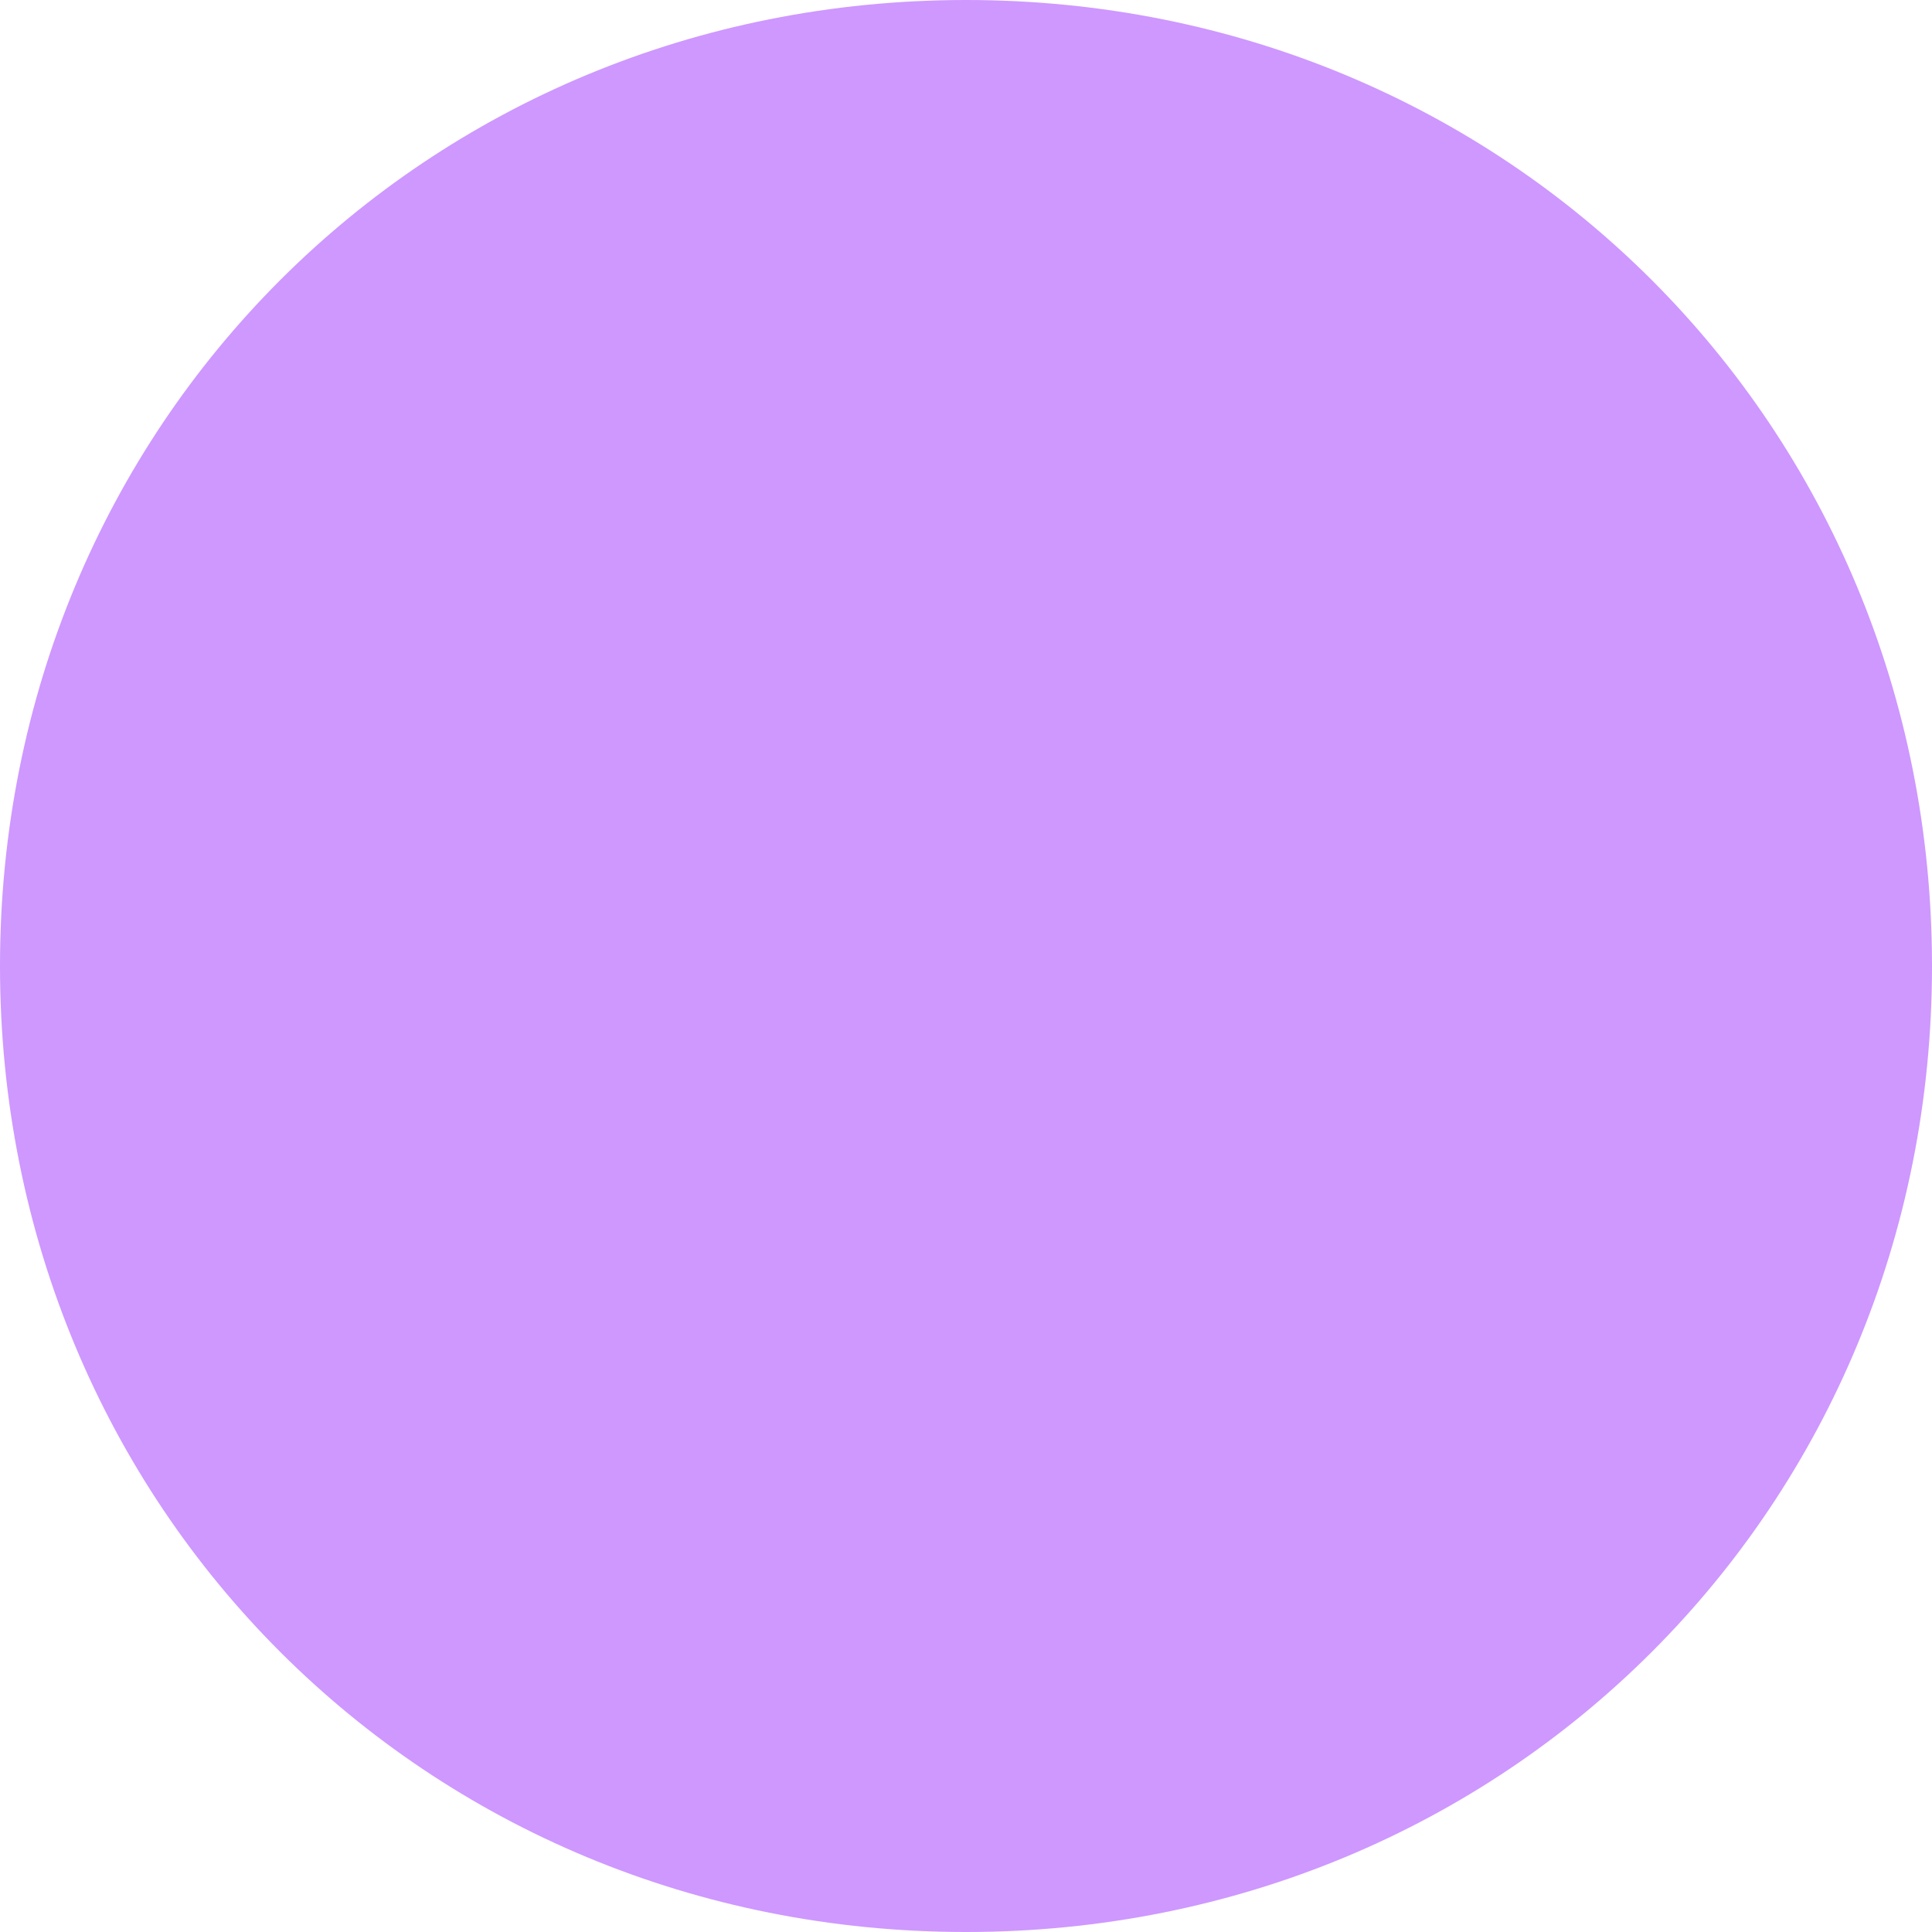
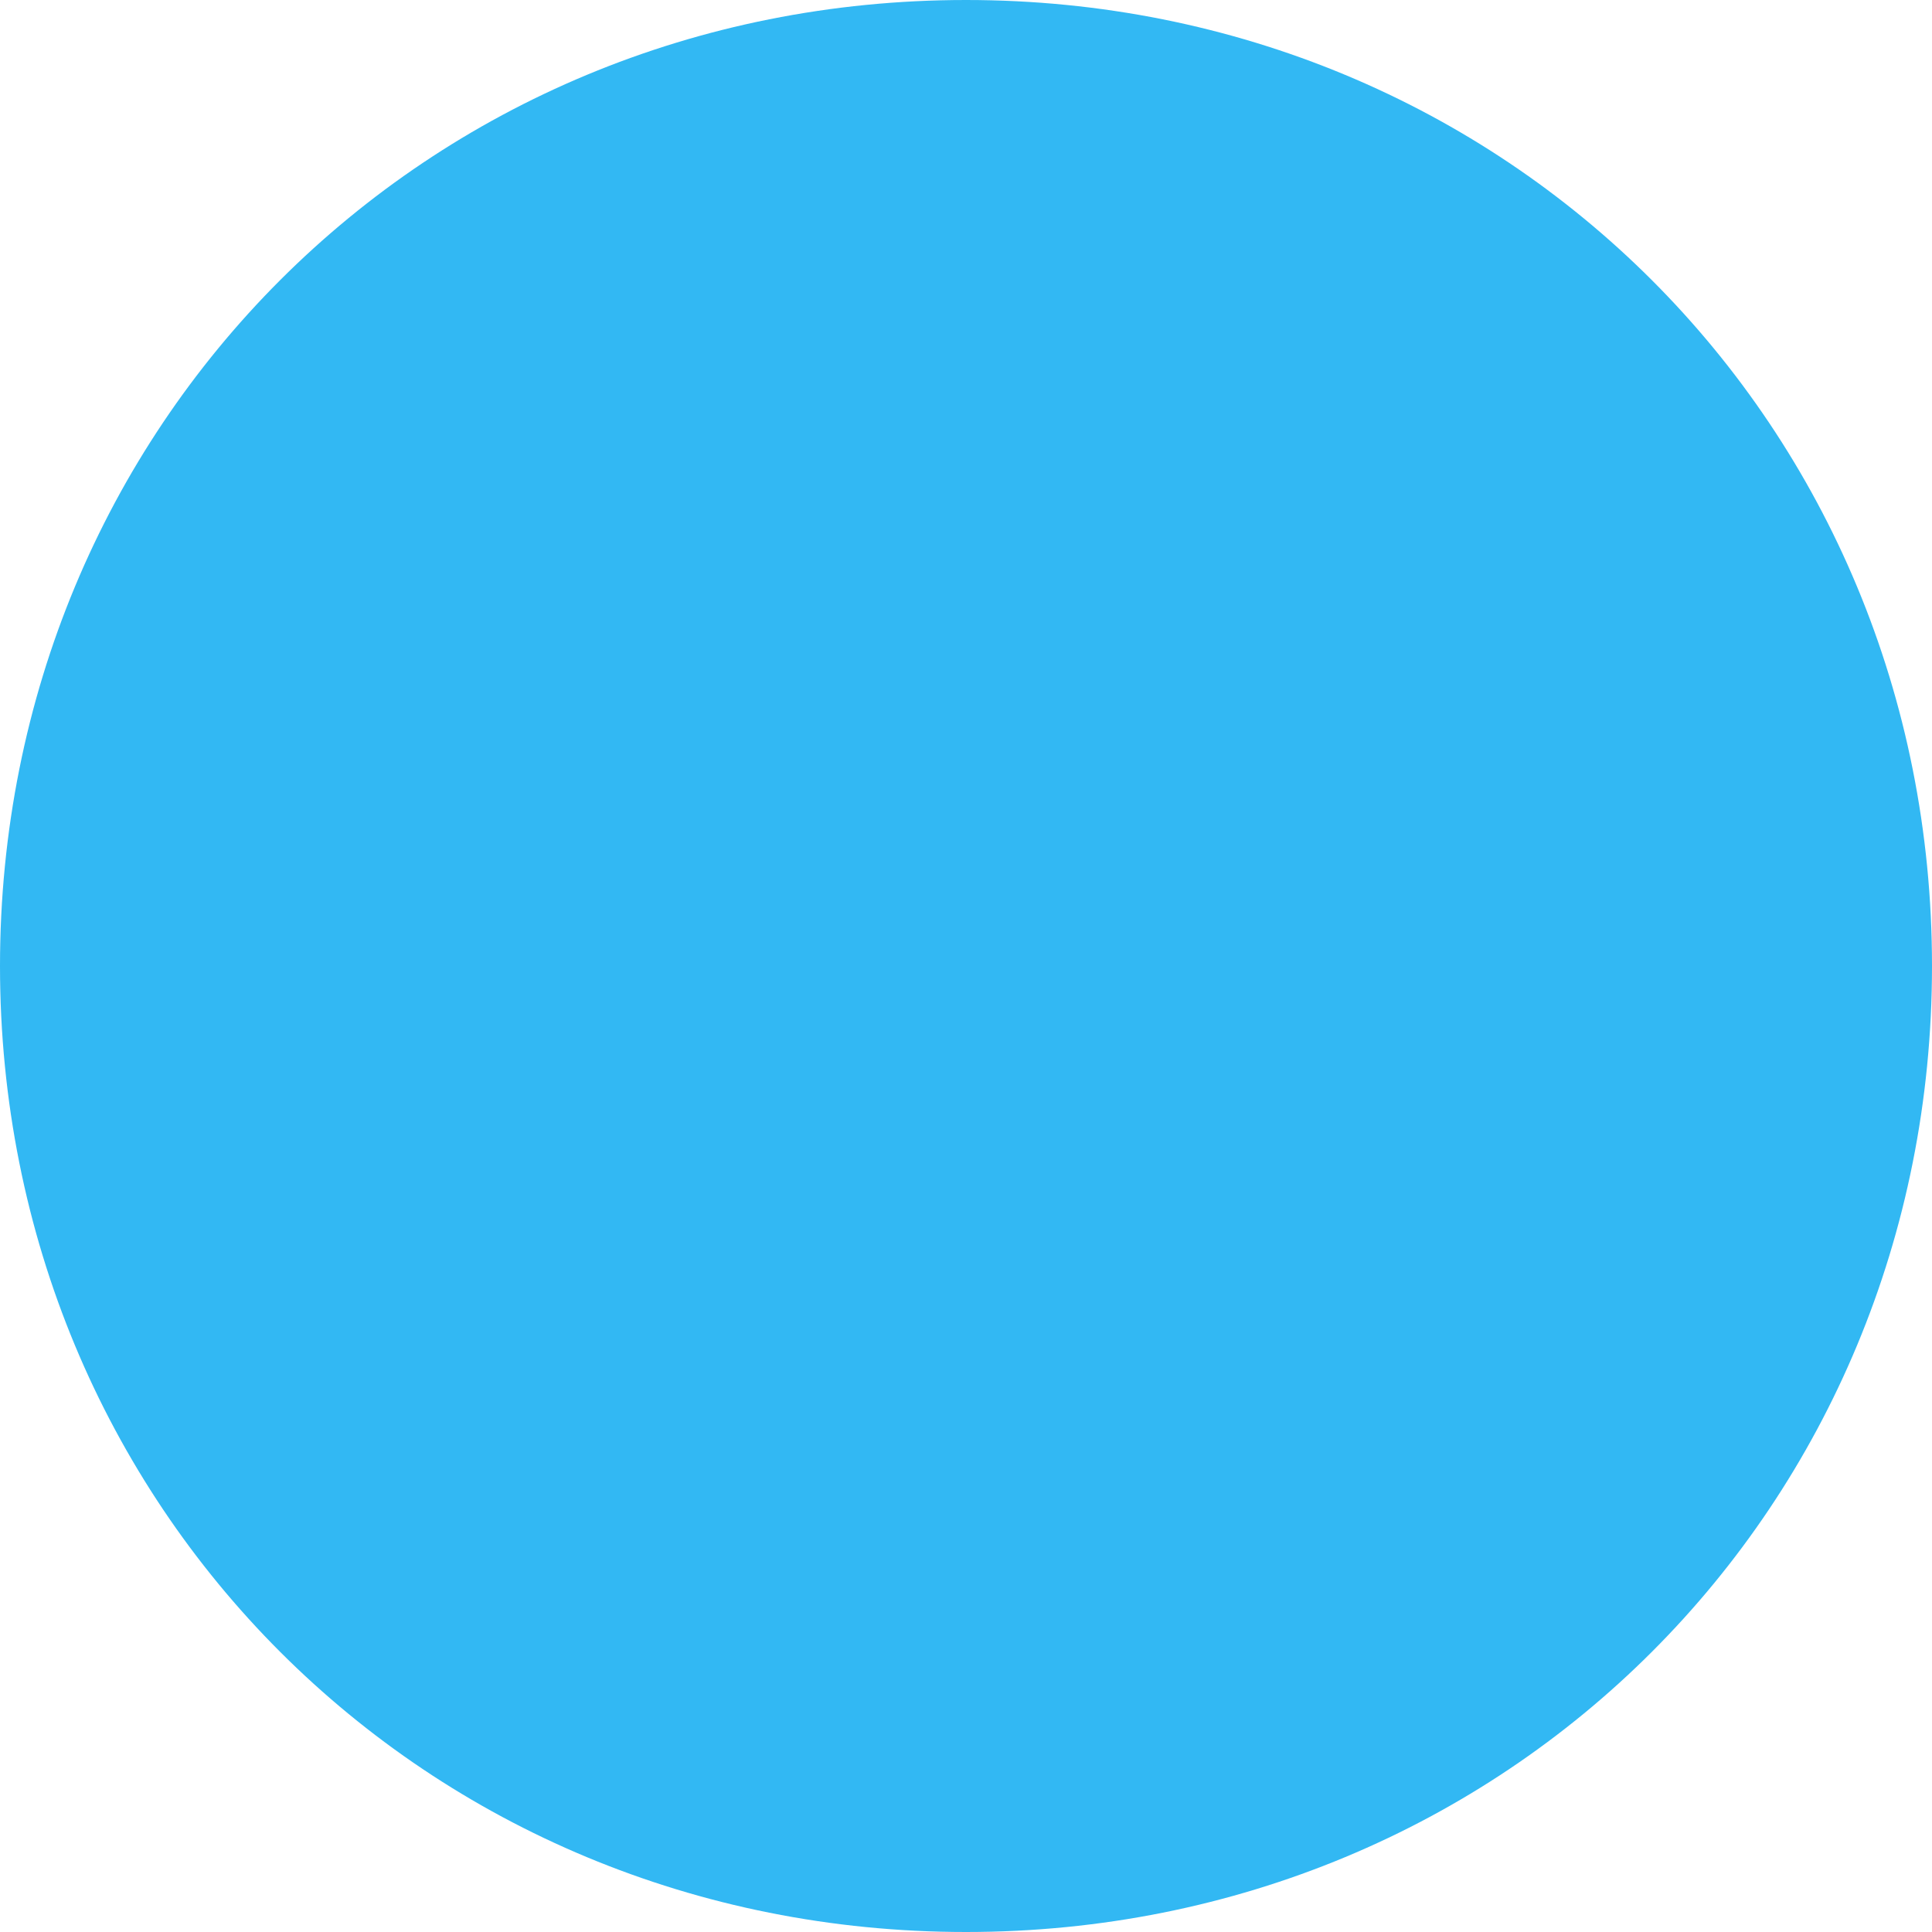
<svg xmlns="http://www.w3.org/2000/svg" version="1.1" width="48px" height="48px">
-   <g transform="matrix(1 0 0 1 -80 -617 )">
-     <path d="M 104 617  C 117.44 617  128 627.56  128 641  C 128 654.44  117.44 665  104 665  C 90.56 665  80 654.44  80 641  C 80 627.56  90.56 617  104 617  Z " fill-rule="nonzero" fill="#c280ff" stroke="none" fill-opacity="0.808" />
+   <g transform="matrix(1 0 0 1 -218 -705 )">
+     <path d="M 242 705  C 255.44 705  266 715.56  266 729  C 266 742.44  255.44 753  242 753  C 228.56 753  218 742.44  218 729  C 218 715.56  228.56 705  242 705  Z " fill-rule="nonzero" fill="#02a7f0" stroke="none" fill-opacity="0.808" />
  </g>
</svg>
